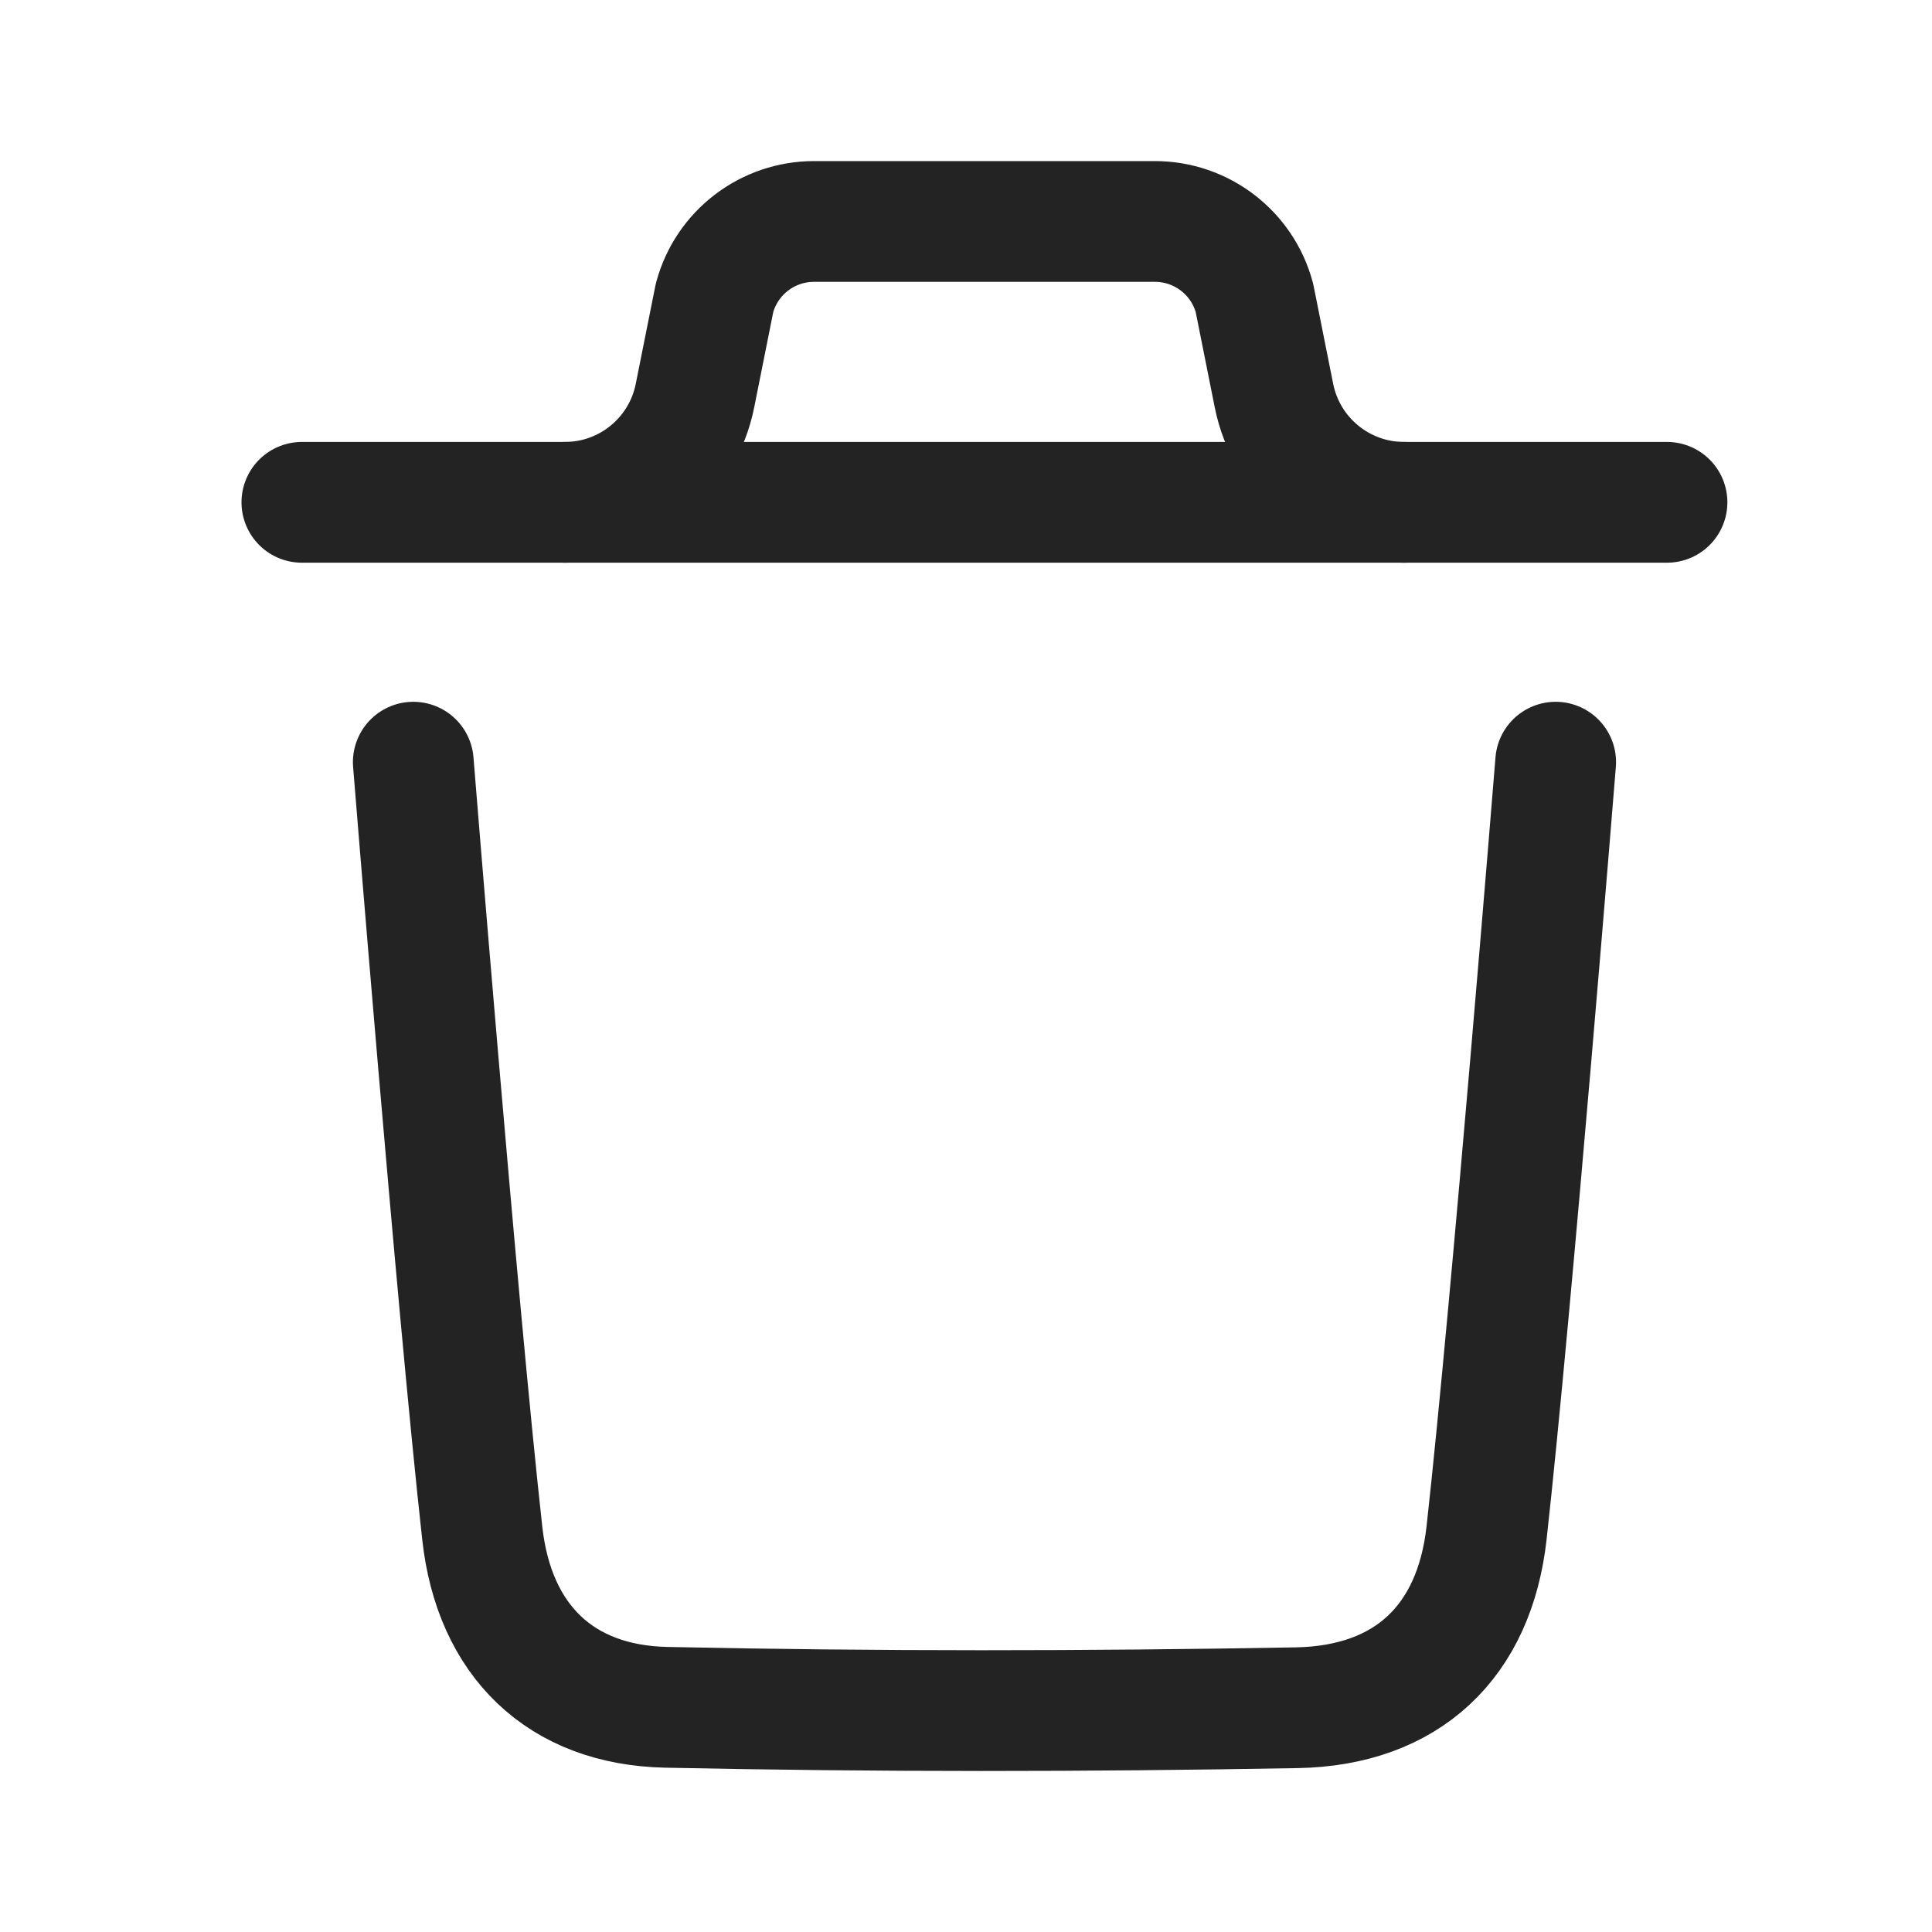
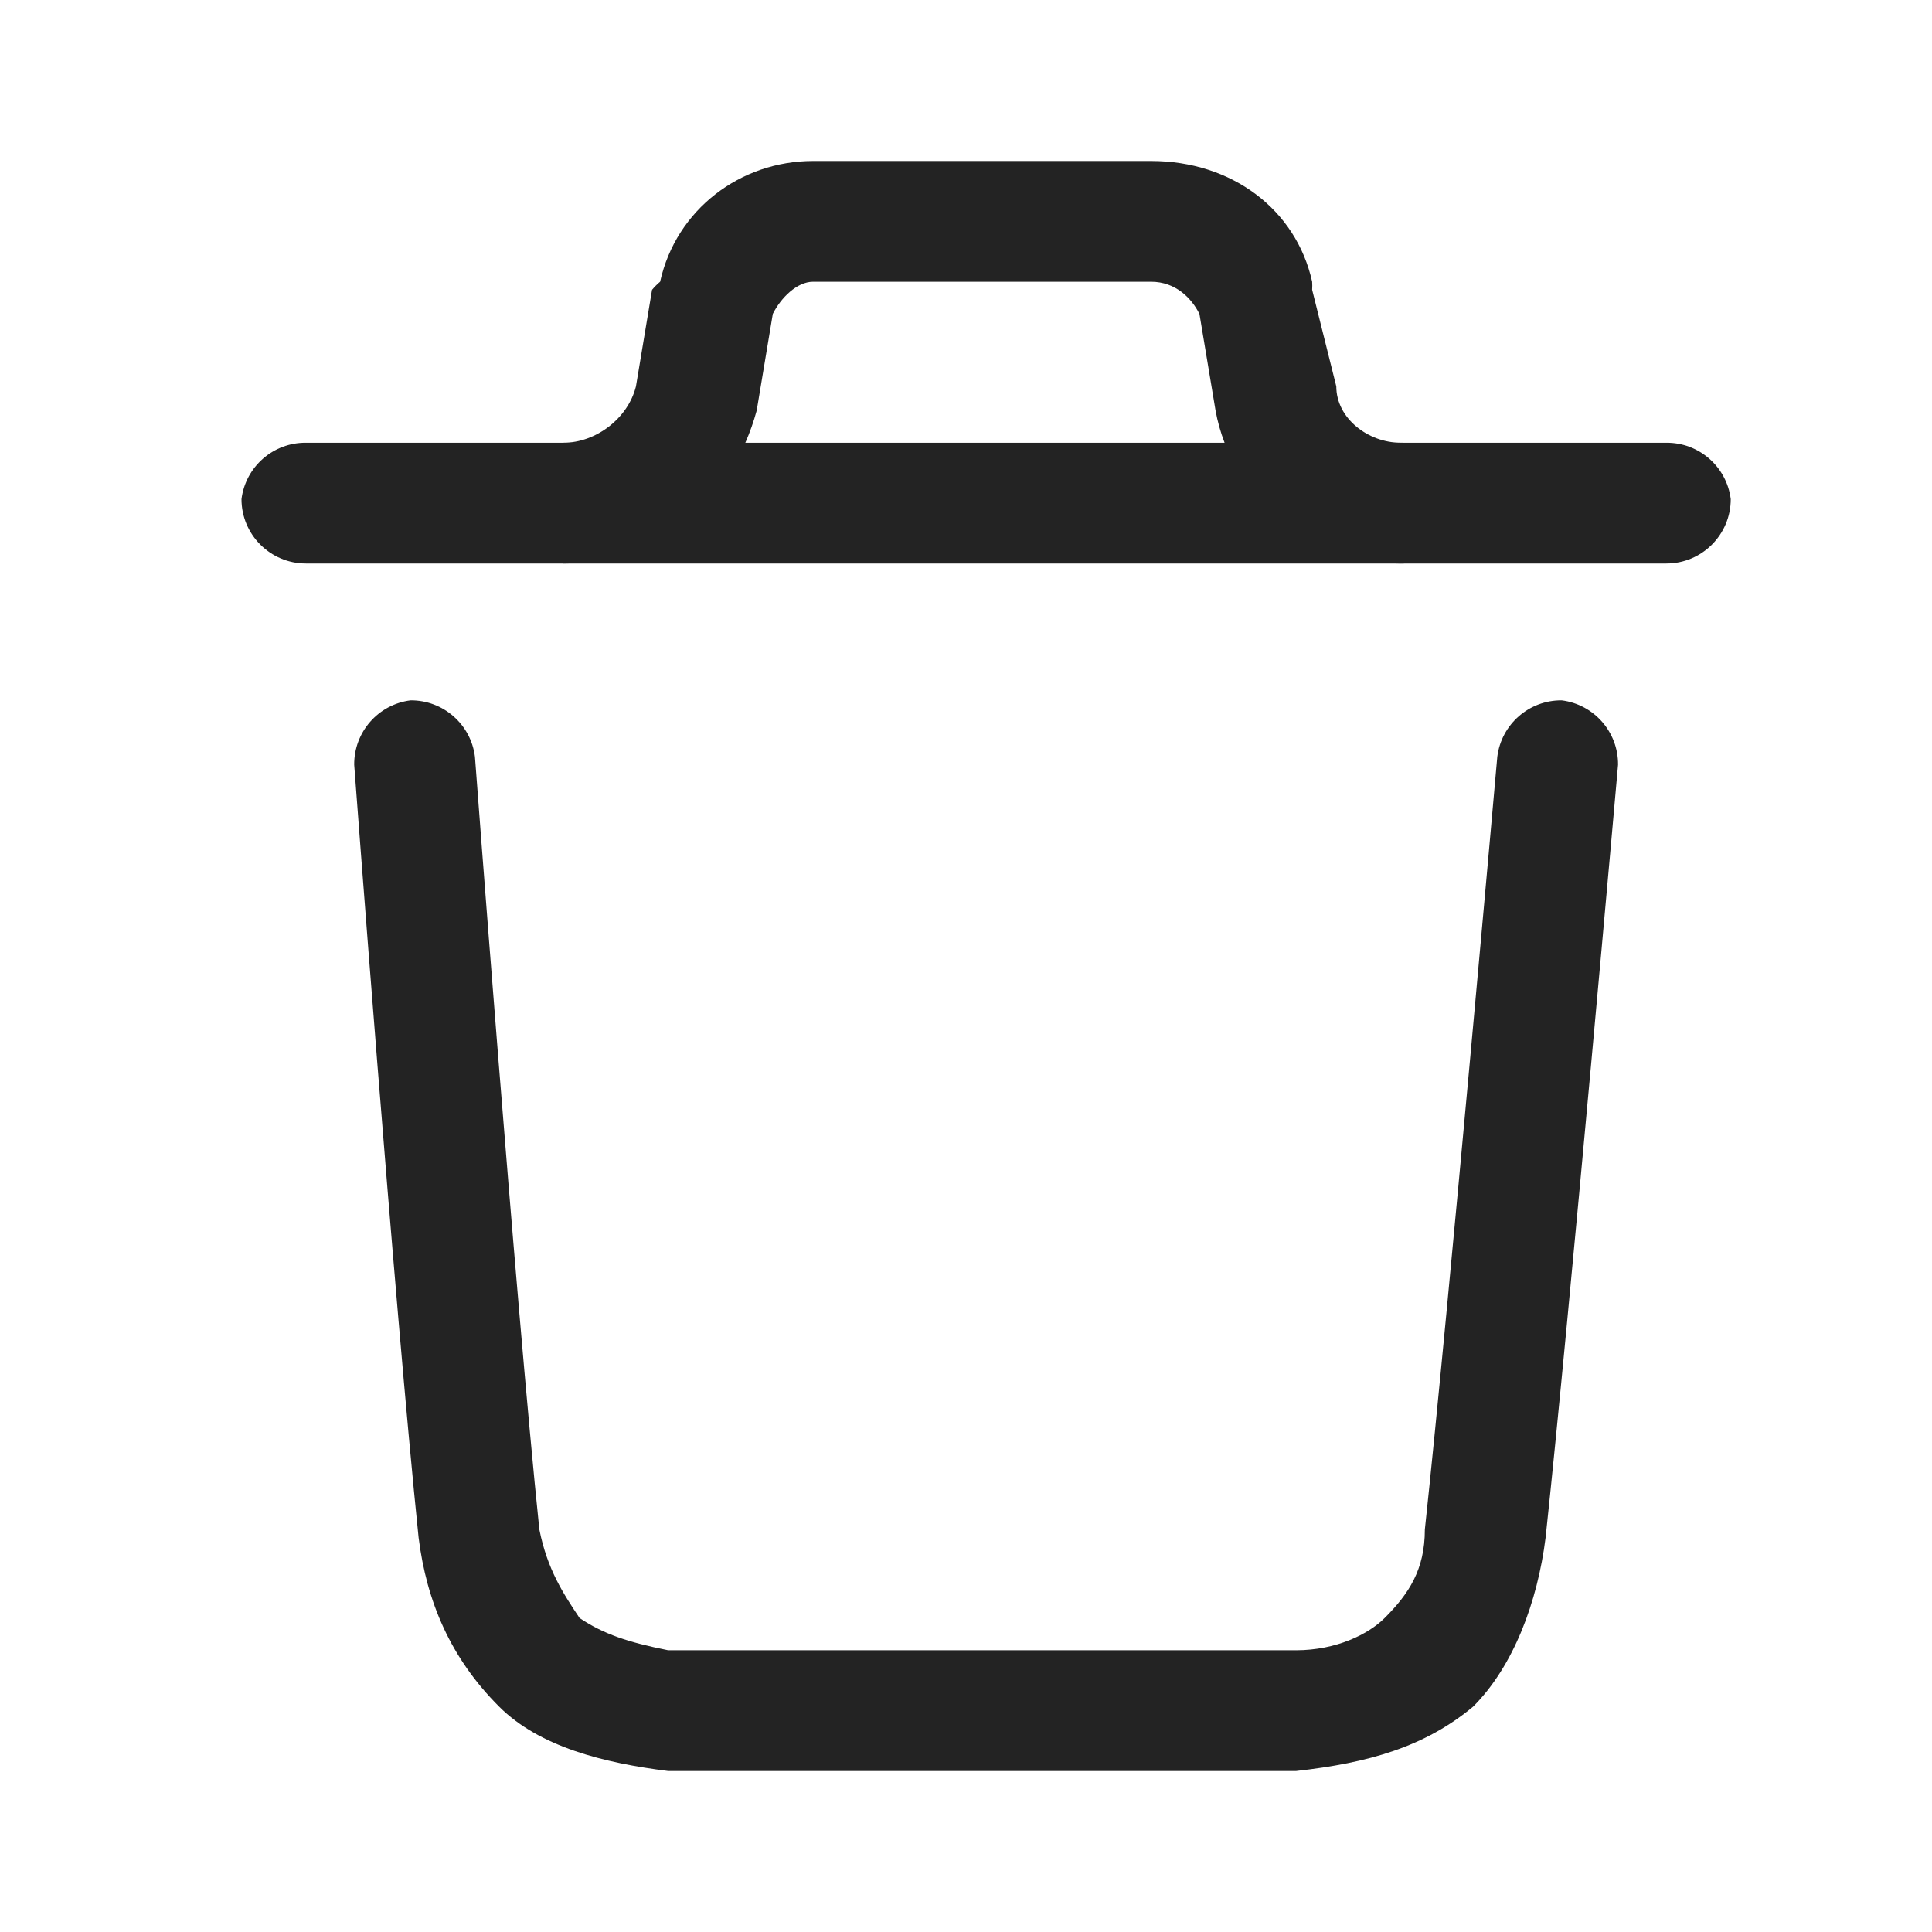
- <svg xmlns="http://www.w3.org/2000/svg" width="24" height="24" viewBox="0 0 24 24" fill="none">
-   <path d="M19.325 9.468C19.325 9.468 18.782 16.203 18.467 19.04C18.317 20.395 17.48 21.189 16.109 21.214C13.5 21.261 10.888 21.264 8.28 21.209C6.961 21.182 6.138 20.378 5.991 19.047C5.674 16.185 5.134 9.468 5.134 9.468" stroke="#232323" stroke-width="1.5" stroke-linecap="round" stroke-linejoin="round" />
-   <path d="M20.708 6.24H3.75" stroke="#232323" stroke-width="1.5" stroke-linecap="round" stroke-linejoin="round" />
-   <path d="M17.441 6.24C16.656 6.24 15.98 5.685 15.826 4.916L15.583 3.7C15.433 3.139 14.925 2.751 14.346 2.751H10.113C9.534 2.751 9.026 3.139 8.876 3.7L8.633 4.916C8.479 5.685 7.803 6.24 7.018 6.24" stroke="#232323" stroke-width="1.5" stroke-linecap="round" stroke-linejoin="round" />
+ <svg xmlns="http://www.w3.org/2000/svg" width="24" height="24" viewBox="0 0 24 24" fill="#232323">
+   <path d="M5.1 8.7A0.8 0.8 0 0 0 5.1 8.7 0.8 0.8 0 0 0 4.4 9.5C4.4 9.5 4.9 16.2 5.2 19.1 5.3 19.9 5.6 20.6 6.2 21.2 6.7 21.7 7.5 21.9 8.3 22 10.9 22 13.5 22 16.1 22 17 21.9 17.7 21.7 18.3 21.2 18.8 20.7 19.1 19.9 19.2 19.1 19.5 16.3 20.1 9.5 20.1 9.5A0.8 0.8 0 0 0 19.4 8.7 0.8 0.8 0 0 0 18.6 9.4C18.6 9.4 18 16.2 17.7 19 17.7 19.5 17.5 19.8 17.2 20.1 17 20.3 16.6 20.5 16.1 20.5 13.5 20.5 10.9 20.5 8.3 20.5 7.8 20.4 7.5 20.3 7.2 20.1 7 19.8 6.8 19.5 6.7 19 6.4 16.1 5.9 9.4 5.9 9.4A0.8 0.8 0 0 0 5.1 8.7z" class="a" />
+   <path d="M3.8 5.5A0.8 0.8 0 0 0 3 6.2 0.8 0.8 0 0 0 3.8 7L20.7 7A0.8 0.8 0 0 0 21.5 6.2 0.8 0.8 0 0 0 20.7 5.5L3.8 5.5z" class="a" />
+   <path d="M10.1 2C9.2 2 8.4 2.6 8.2 3.5A0.8 0.8 0 0 0 8.1 3.6L7.9 4.8C7.8 5.2 7.4 5.5 7 5.5A0.8 0.8 0 0 0 6.3 6.2 0.8 0.8 0 0 0 7 7C8.2 7 9.1 6.2 9.4 5.1L9.6 3.9C9.7 3.7 9.9 3.5 10.1 3.5L14.3 3.5C14.6 3.5 14.8 3.7 14.9 3.9L15.1 5.1C15.3 6.2 16.3 7 17.4 7A0.8 0.8 0 0 0 18.2 6.2 0.8 0.8 0 0 0 17.4 5.5C17 5.5 16.6 5.2 16.6 4.8L16.3 3.6A0.8 0.8 0 0 0 16.3 3.5C16.1 2.6 15.3 2 14.3 2L10.1 2z" class="a" />
</svg>
